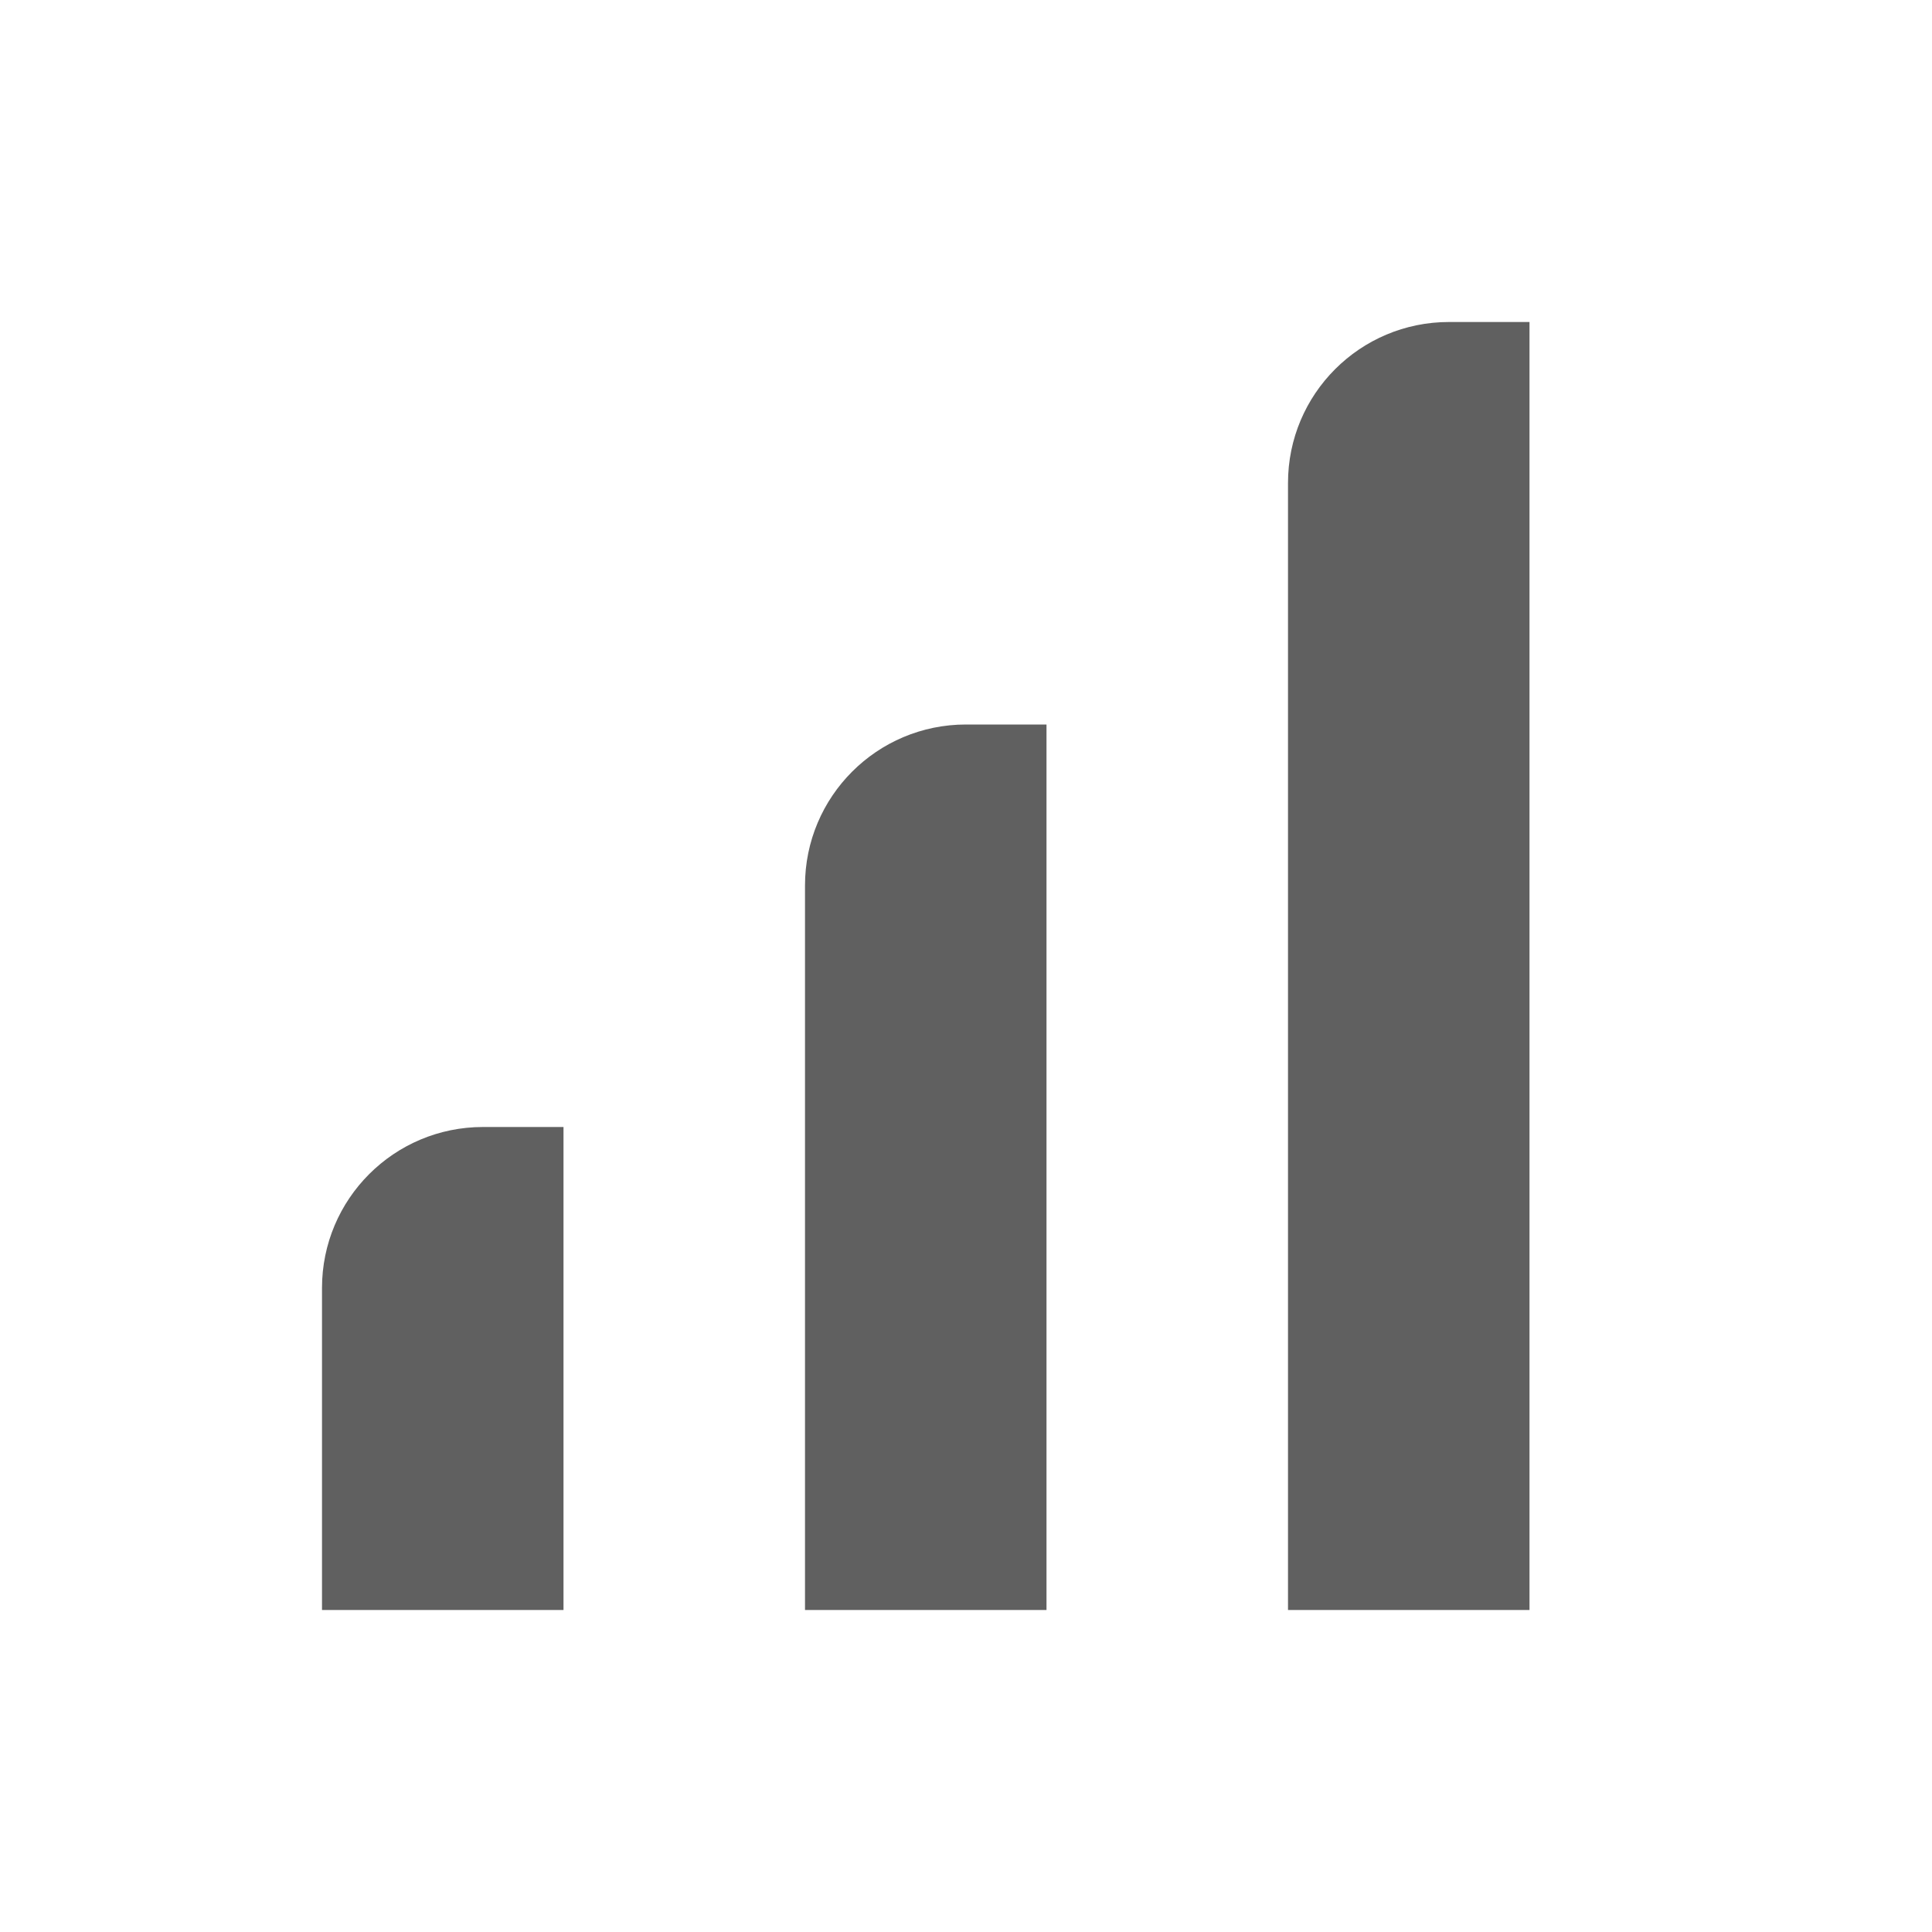
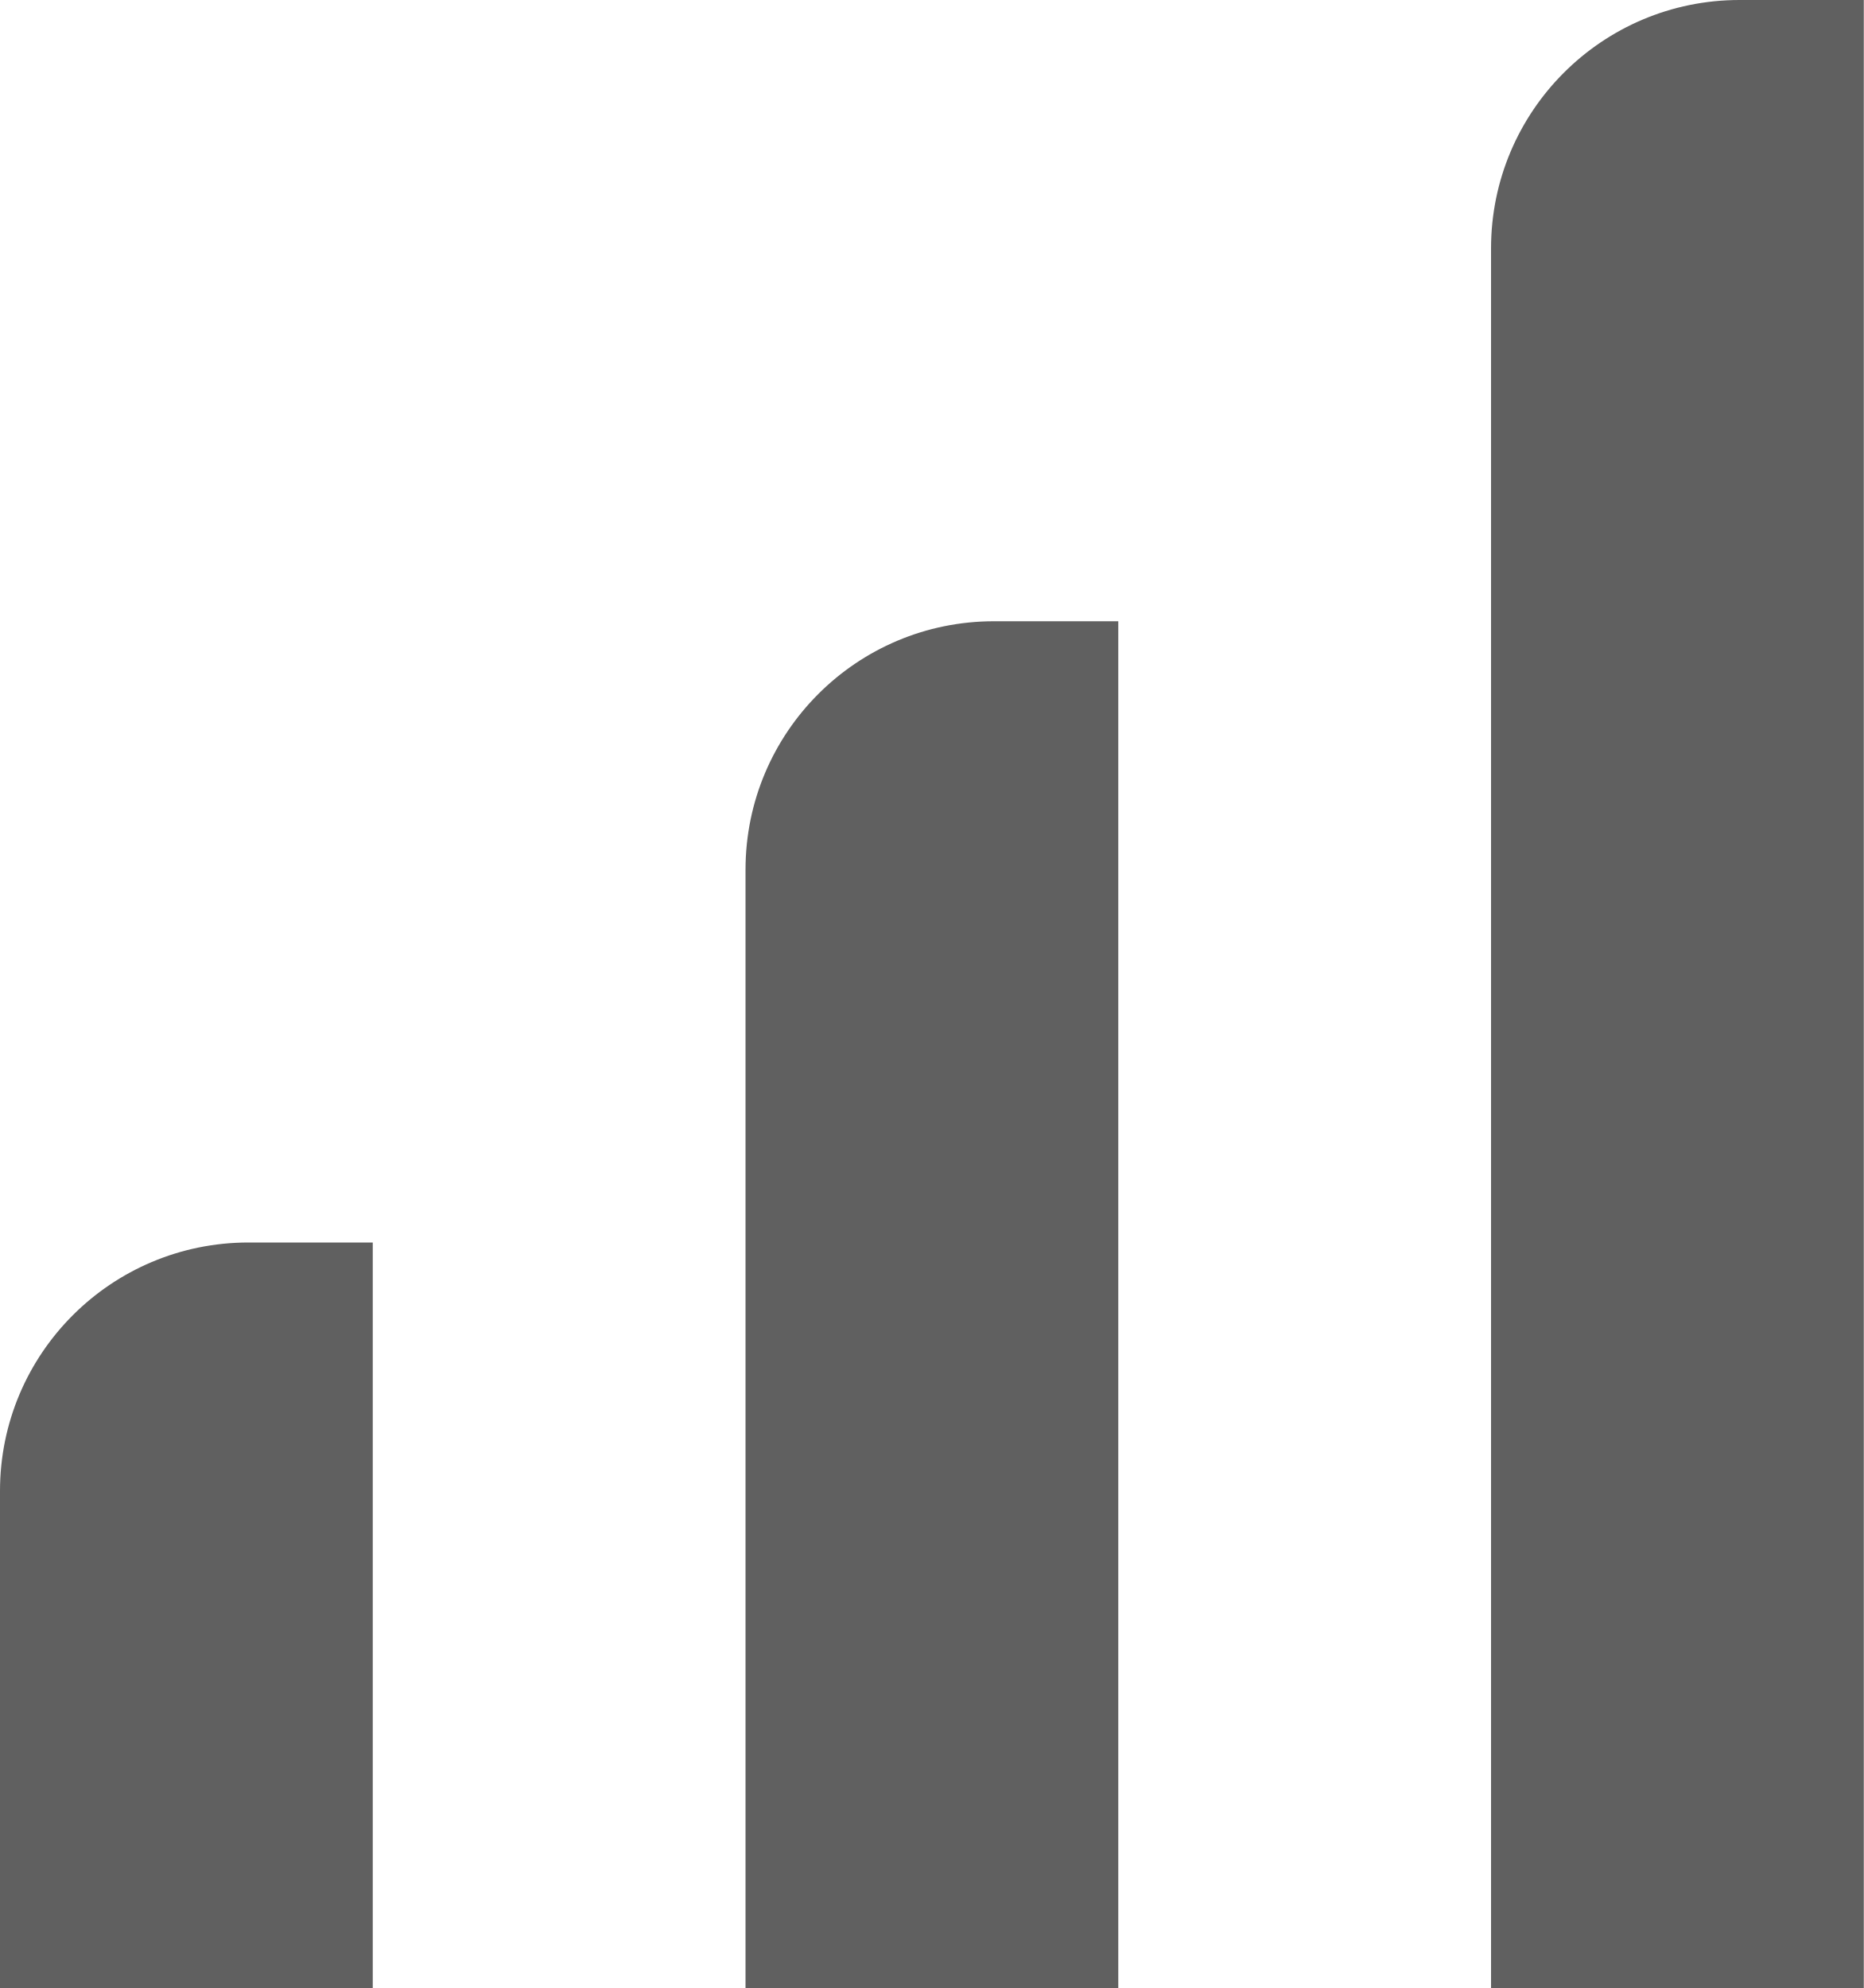
- <svg xmlns="http://www.w3.org/2000/svg" width="24" height="24" viewBox="0 0 24 24" fill="none">
-   <path d="M4 16C4 14.895 4.895 14 6 14H7V20H4V16Z" fill="#606060" />
-   <path d="M10 11C10 9.895 10.895 9 12 9H13V20H10V11Z" fill="#606060" />
-   <path d="M16 6C16 4.895 16.895 4 18 4H19V20H16V6Z" fill="#606060" />
+ <svg xmlns="http://www.w3.org/2000/svg" width="15" height="16" viewBox="0 0 15 16">
+   <path id="Path" fill="#606060" stroke="none" d="M 0 12 C 0 10.895 0.895 10 2 10 L 3 10 L 3 16 L 0 16 L 0 12 Z" />
+   <path id="path1" fill="#606060" stroke="none" d="M 6 7 C 6 5.895 6.895 5 8 5 L 9 5 L 9 16 L 6 16 L 6 7 Z" />
+   <path id="path2" fill="#606060" stroke="none" d="M 12 2 C 12 0.895 12.895 0 14 0 L 15 0 L 15 16 L 12 16 L 12 2 Z" />
</svg>
